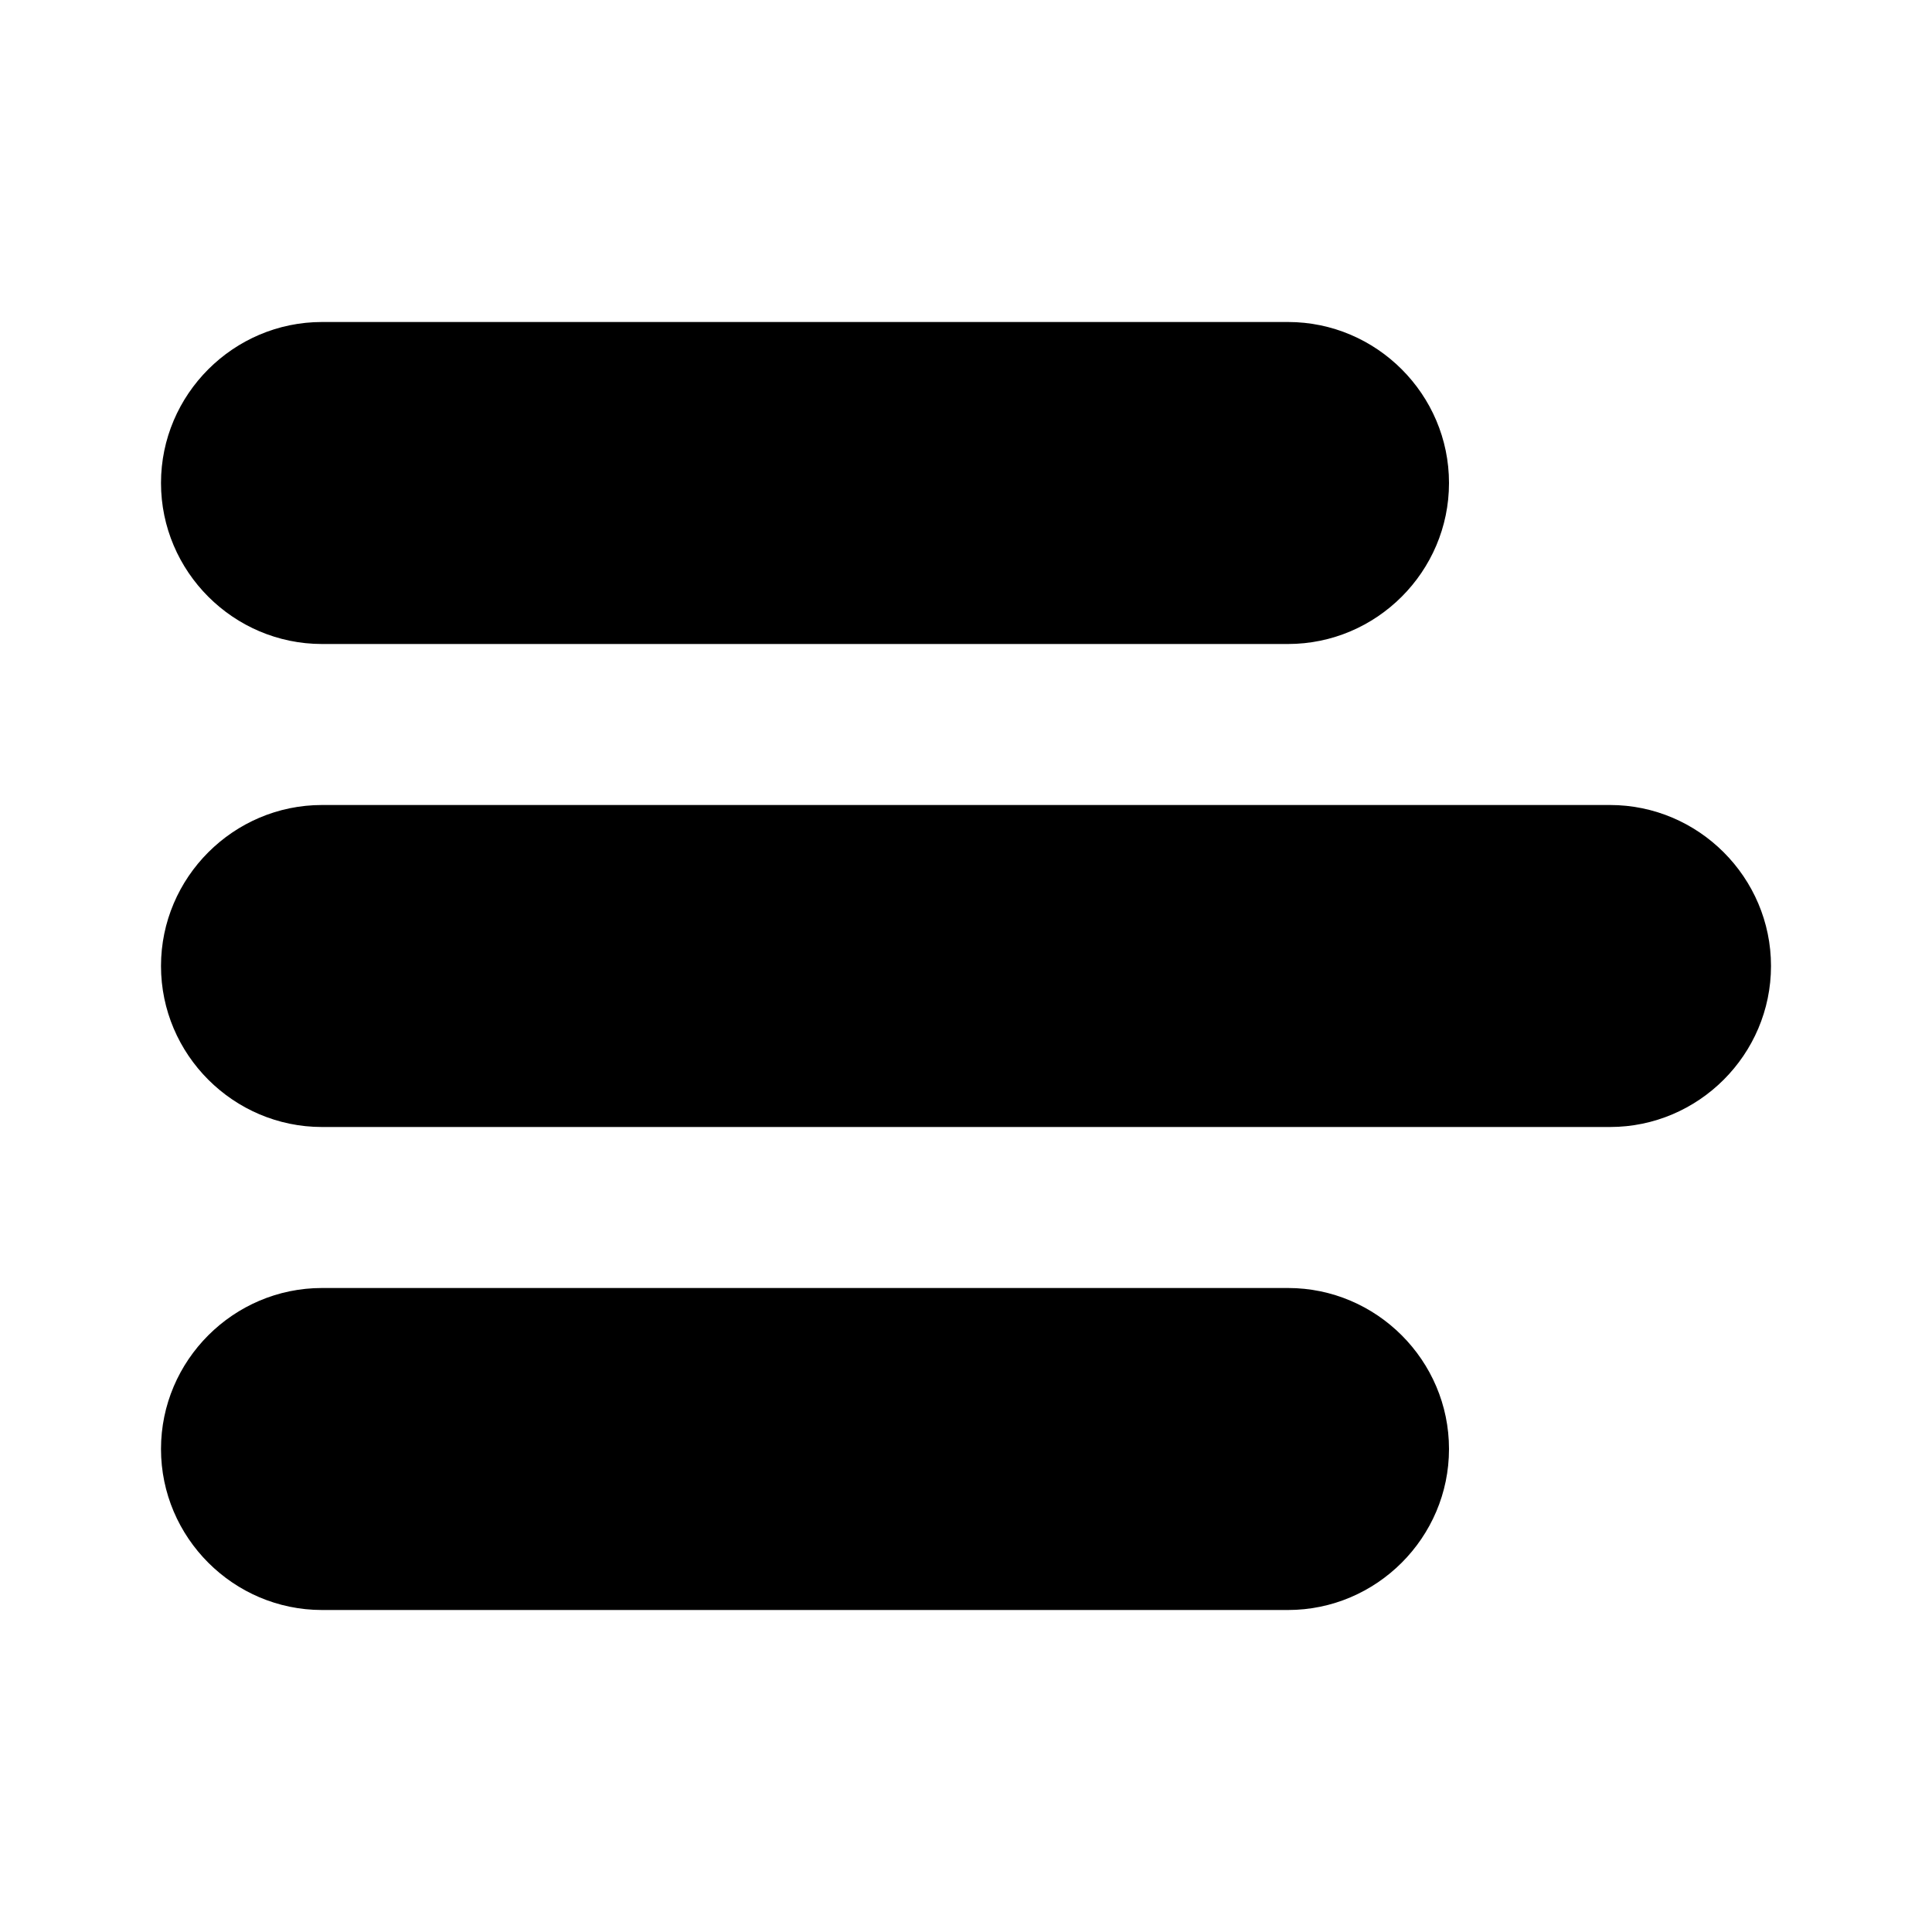
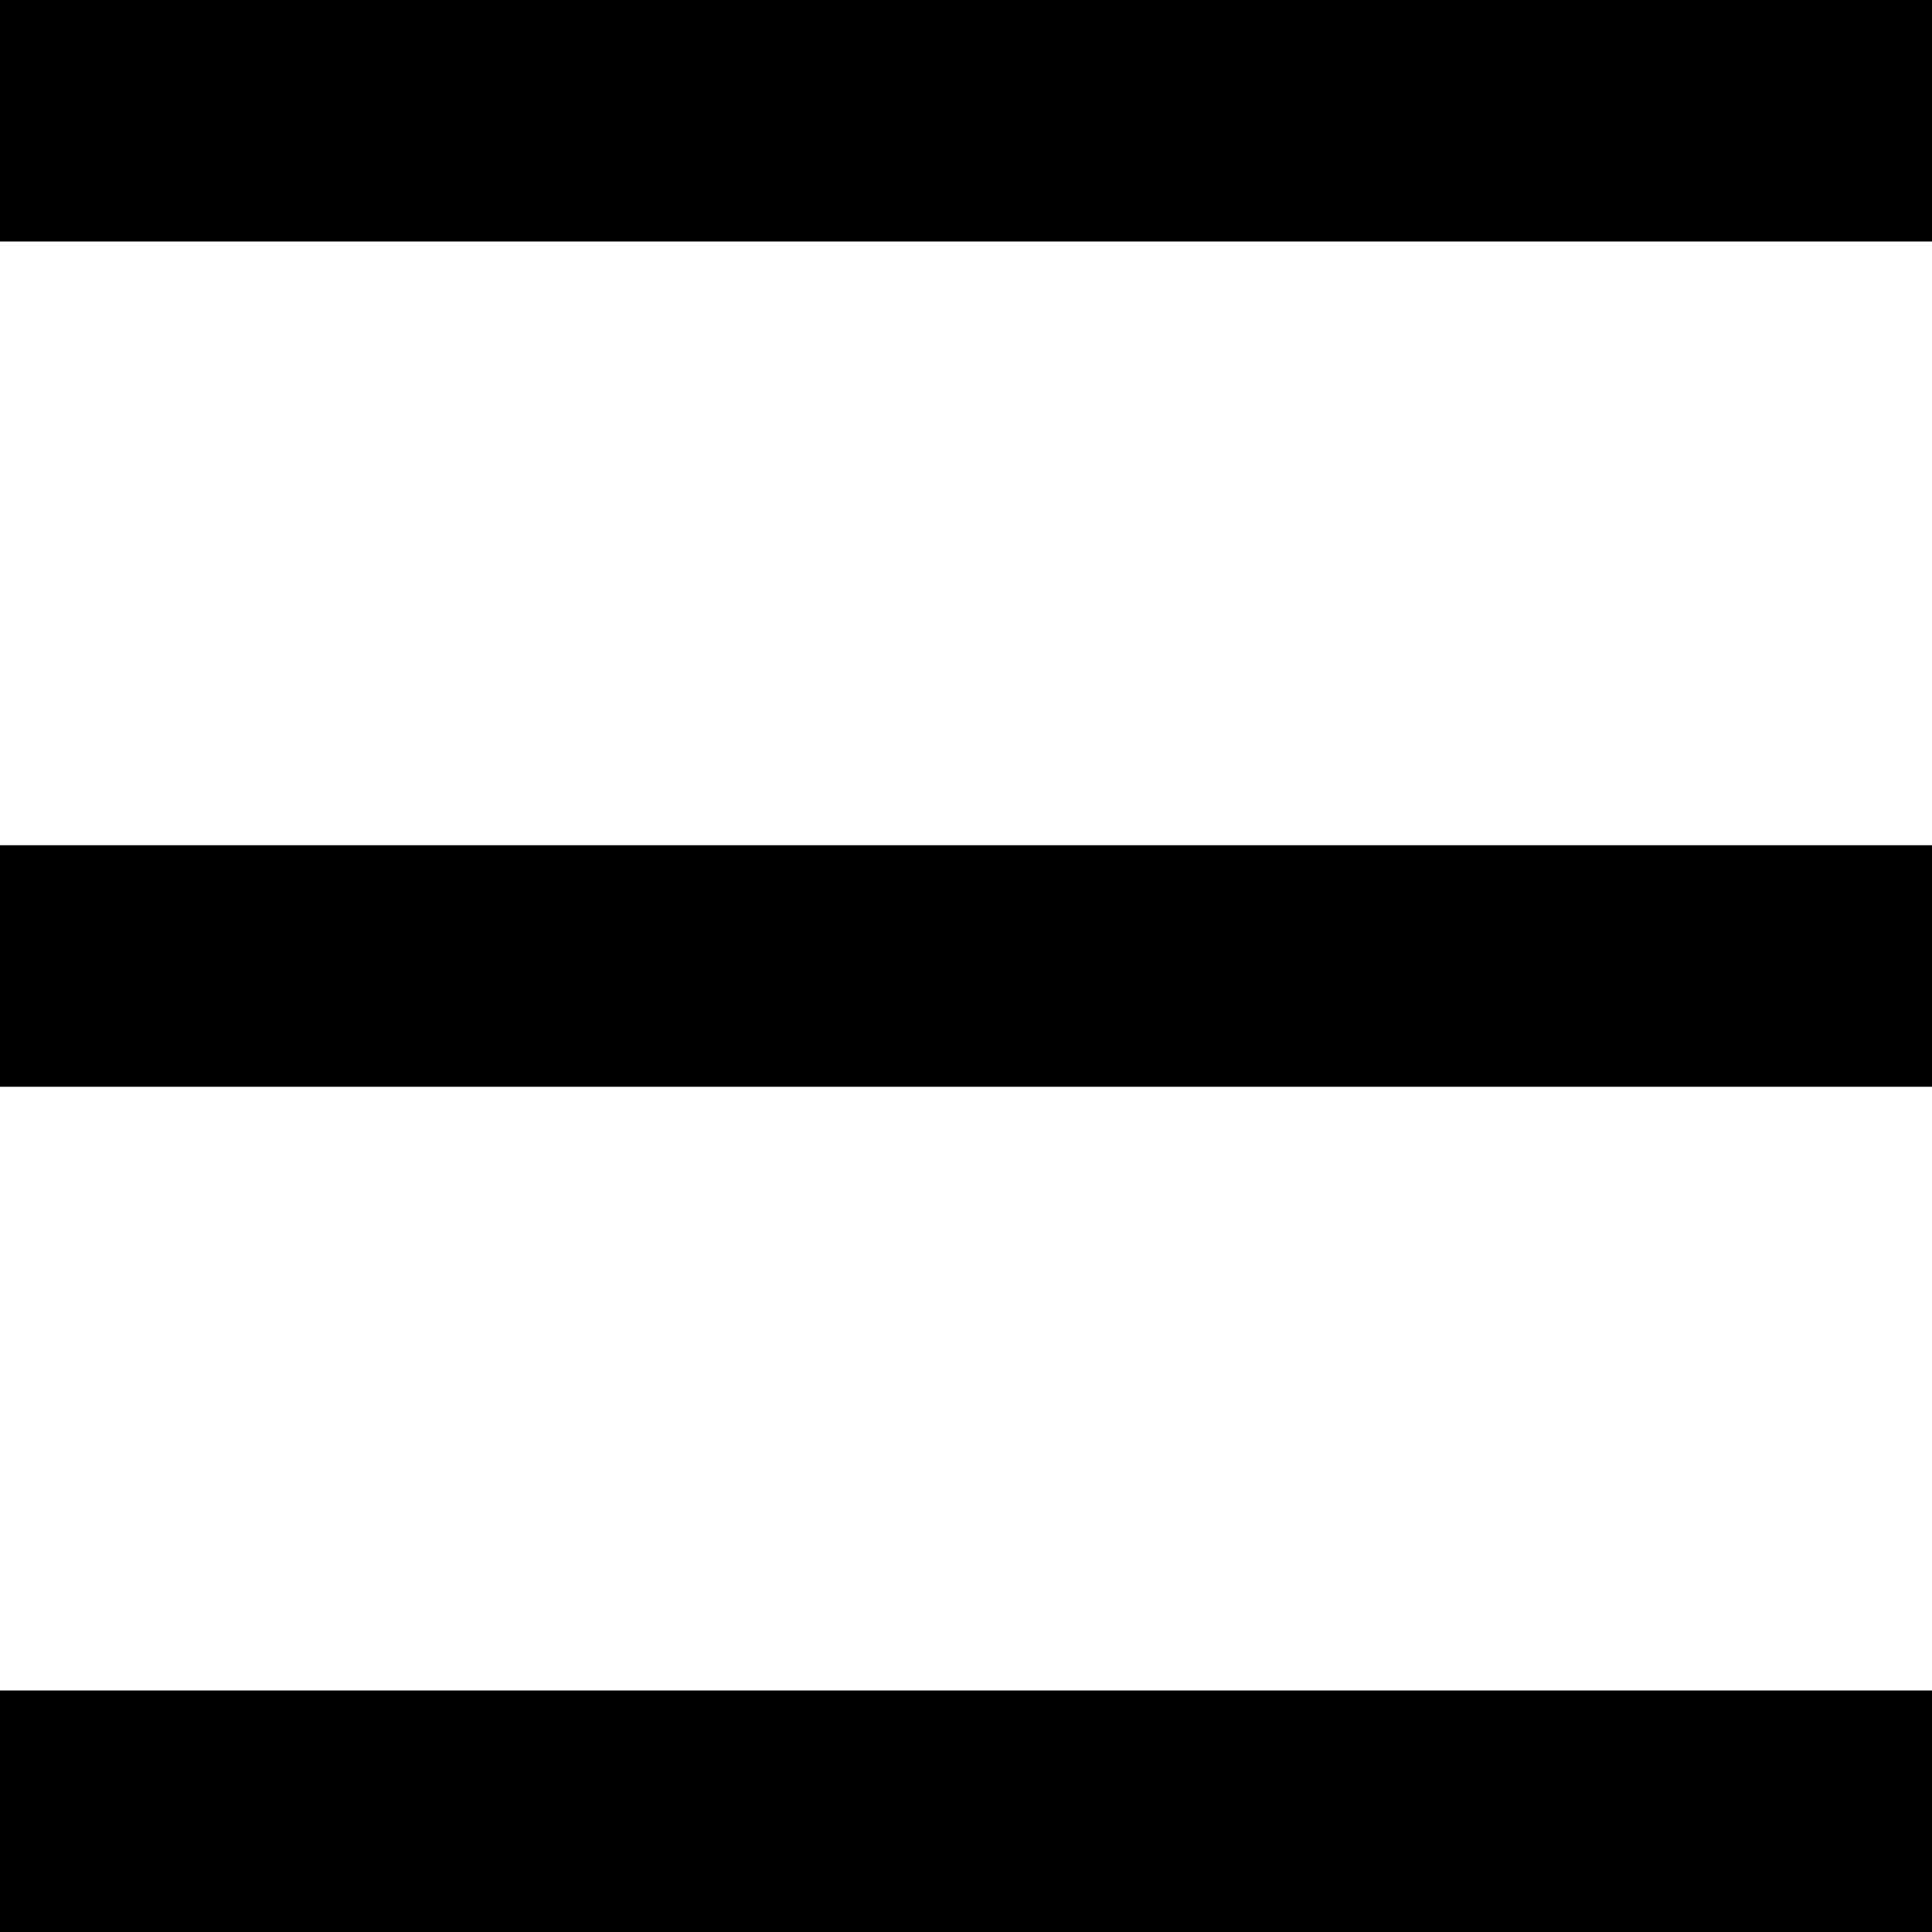
- <svg xmlns="http://www.w3.org/2000/svg" style="enable-background:new 0 0 24 24;" version="1.1" viewBox="0 0 24 24" xml:space="preserve">
-   <g id="info" />
-   <g id="icons">
-     <g id="menu">
-       <path d="M20,10H4c-1.1,0-2,0.9-2,2c0,1.1,0.9,2,2,2h16c1.1,0,2-0.9,2-2C22,10.9,21.1,10,20,10z" />
-       <path d="M4,8h12c1.1,0,2-0.9,2-2c0-1.1-0.9-2-2-2H4C2.9,4,2,4.9,2,6C2,7.1,2.9,8,4,8z" />
-       <path d="M16,16H4c-1.1,0-2,0.9-2,2c0,1.1,0.9,2,2,2h12c1.1,0,2-0.9,2-2C18,16.9,17.1,16,16,16z" />
-     </g>
-   </g>
+ <svg xmlns="http://www.w3.org/2000/svg" id="Layer_1_1_" style="enable-background:new 0 0 16 16;" version="1.1" viewBox="0 0 16 16" xml:space="preserve">
+   <rect height="2" width="16" />
+   <rect height="2" width="16" y="7" />
+   <rect height="2" width="16" y="14" />
</svg>
